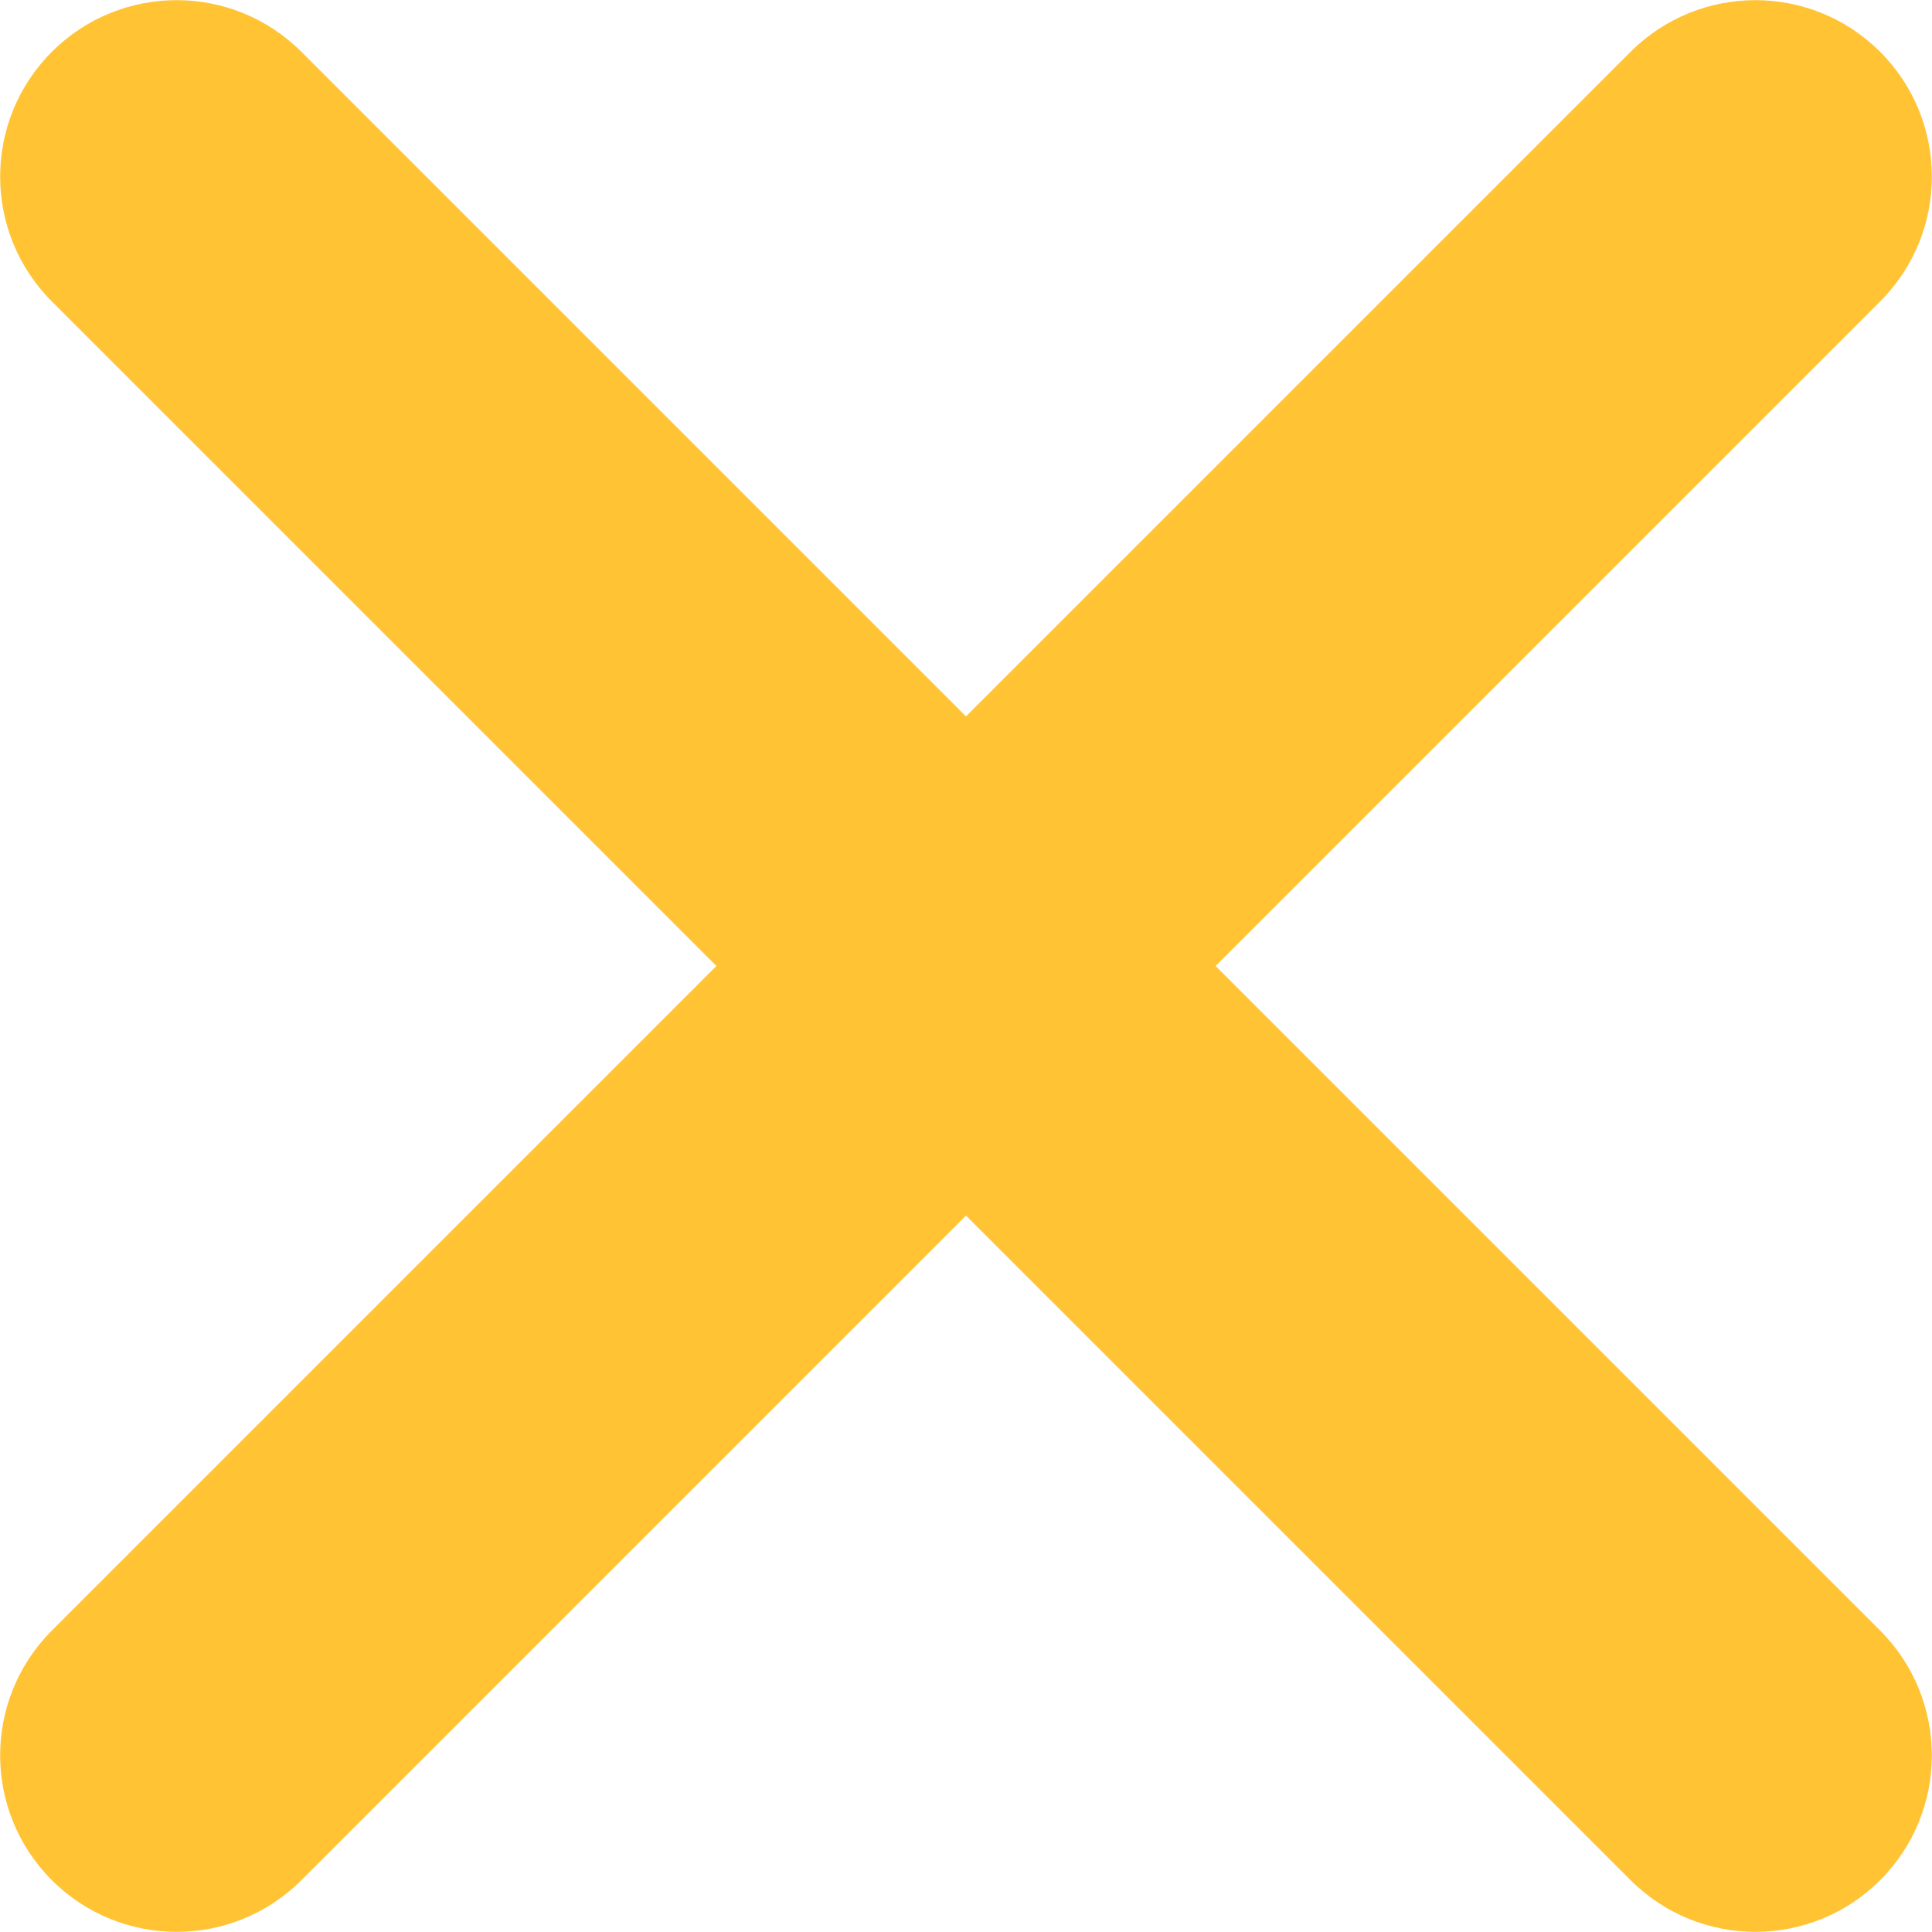
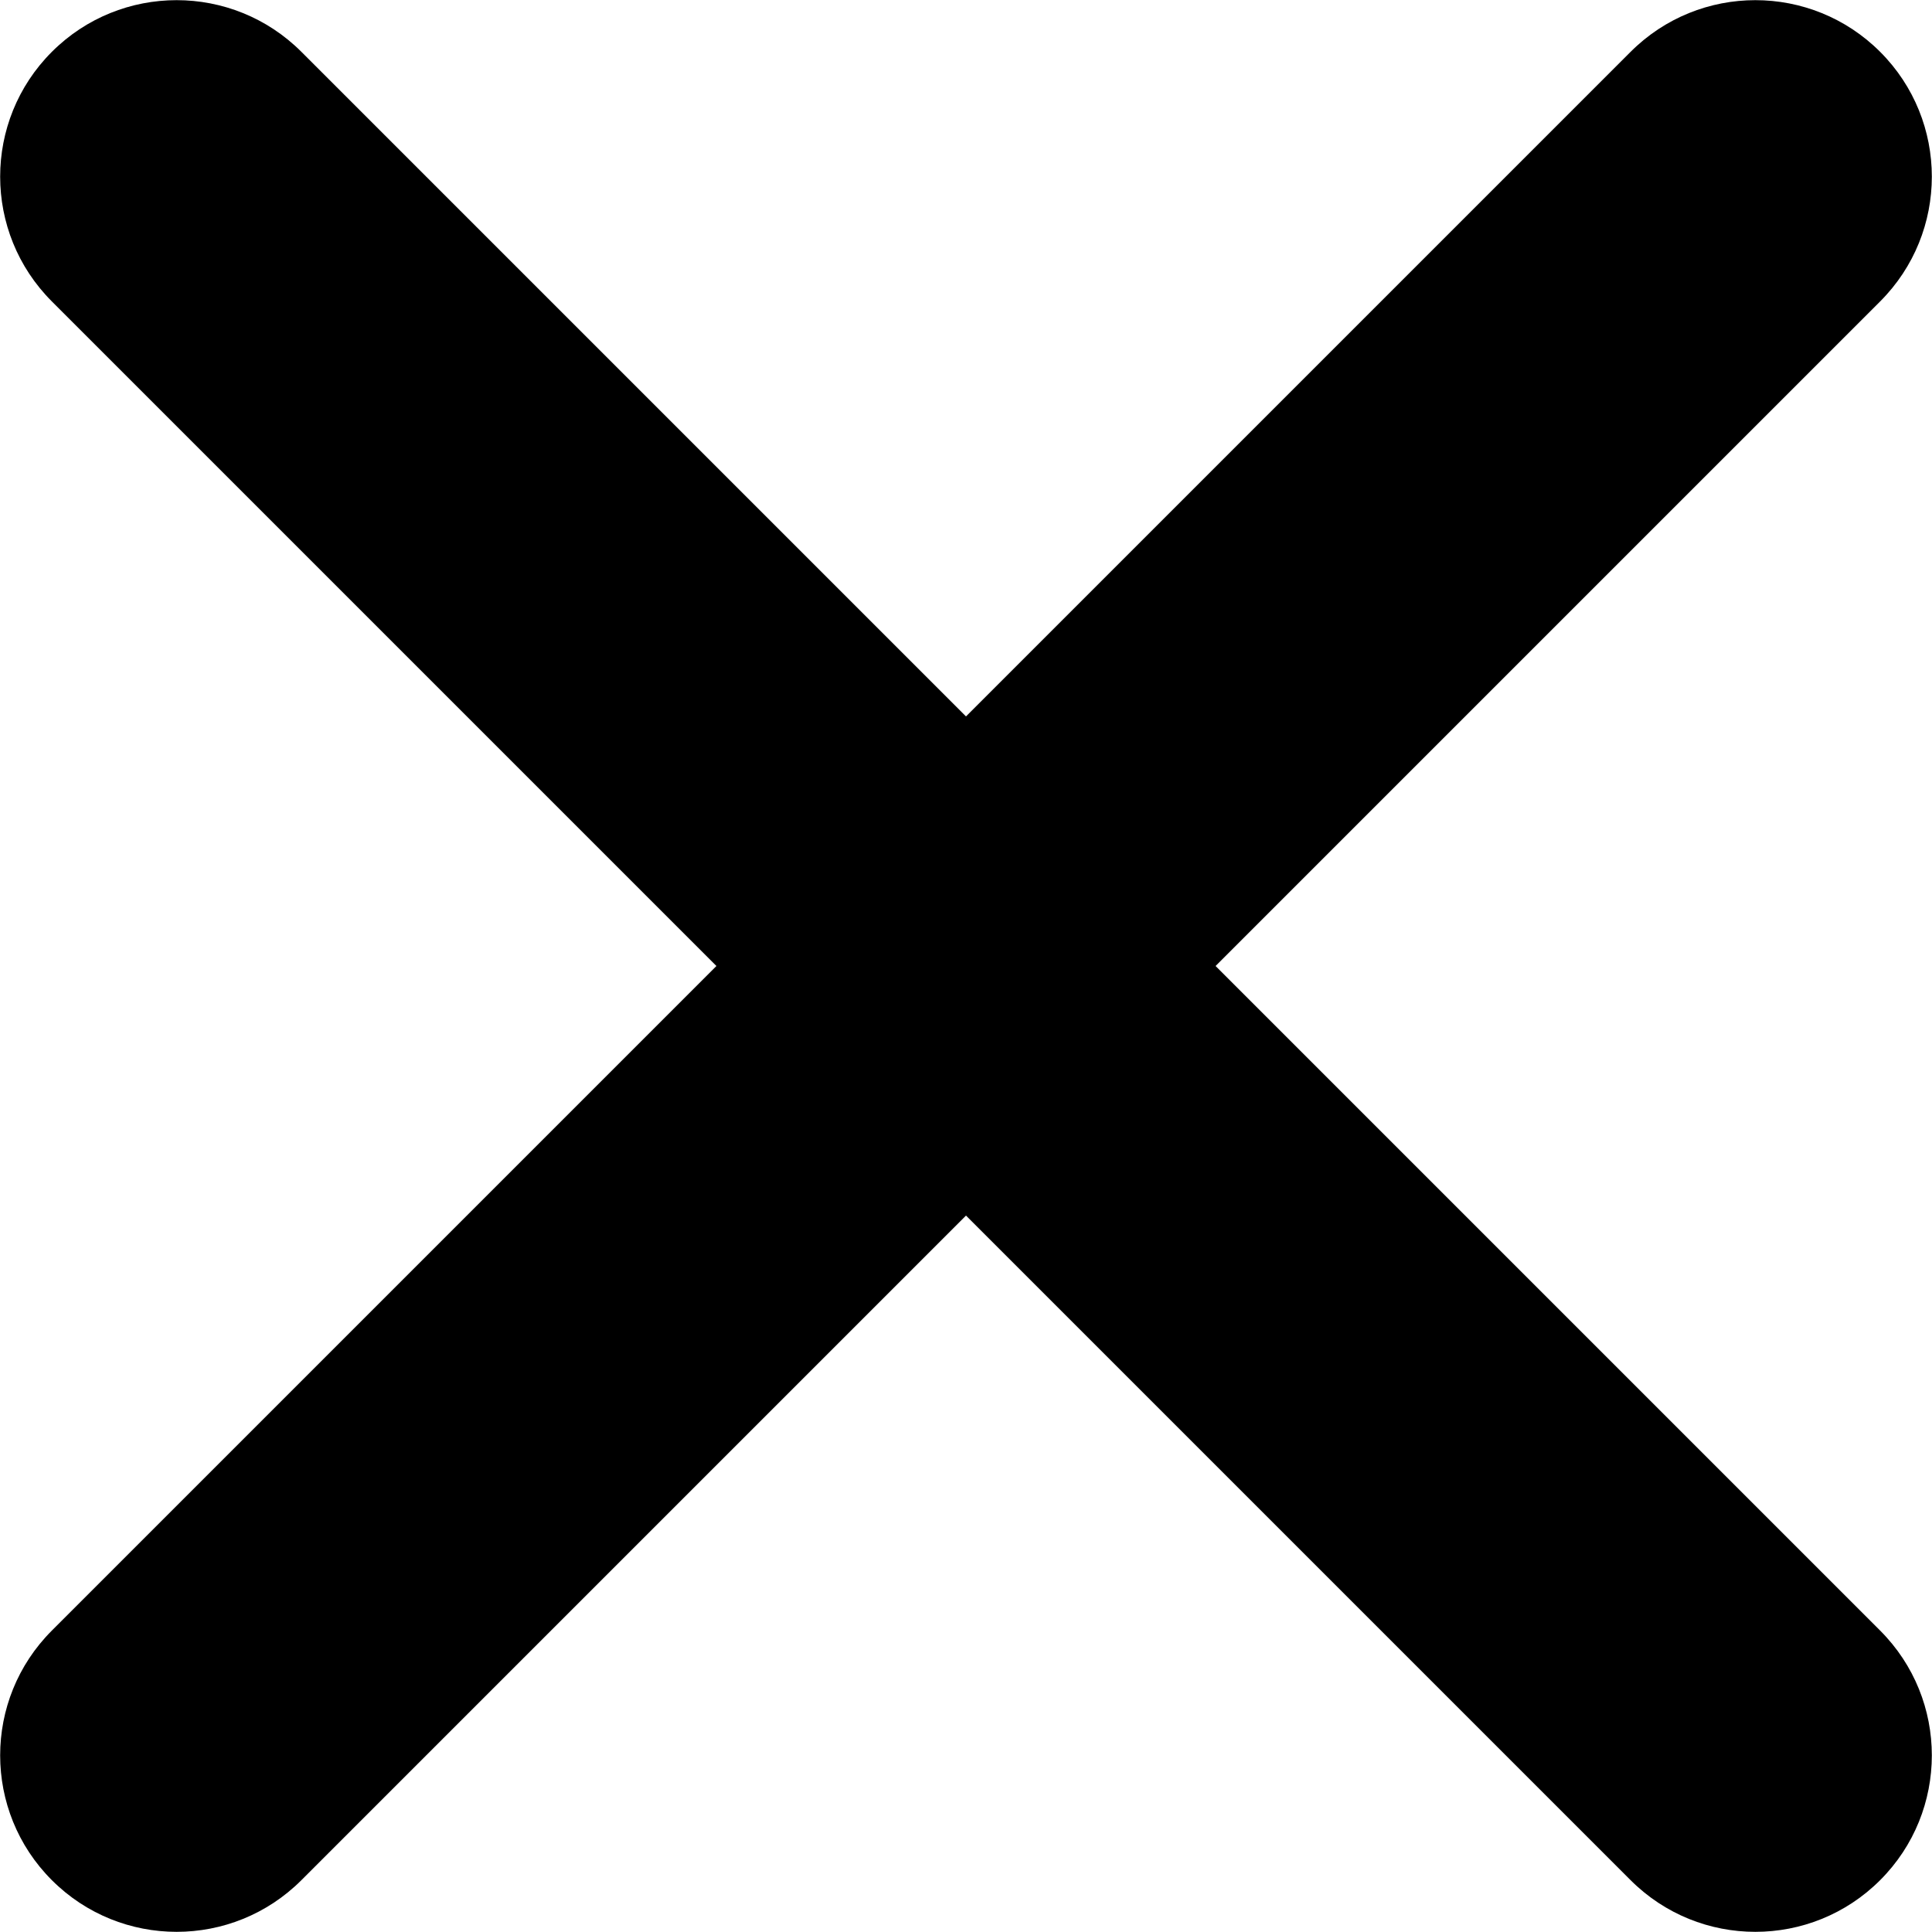
<svg xmlns="http://www.w3.org/2000/svg" width="100mm" height="100mm" viewBox="0 0 100 100" version="1.1" id="svg1">
  <defs id="defs1" />
  <g id="layer1">
    <g id="g2" transform="matrix(0.8304559,-0.8304559,0.8304559,0.8304559,-53.64515,91.45806)">
-       <rect style="fill:#ffc334;stroke-width:0.265" id="rect1" width="113.953" height="15.555" x="30.387" y="29.664" ry="7.778" />
-       <rect style="fill:#ffc334;stroke-width:0.265" id="rect2" width="113.953" height="15.555" x="-19.535" y="-95.141" ry="7.778" transform="rotate(90)" />
+       <rect style="fill:#000;stroke-width:0.265" id="rect1" width="113.953" height="15.555" x="30.387" y="29.664" ry="7.778" />
+       <rect style="fill:#000;stroke-width:0.265" id="rect2" width="113.953" height="15.555" x="-19.535" y="-95.141" ry="7.778" transform="rotate(90)" />
    </g>
  </g>
</svg>
